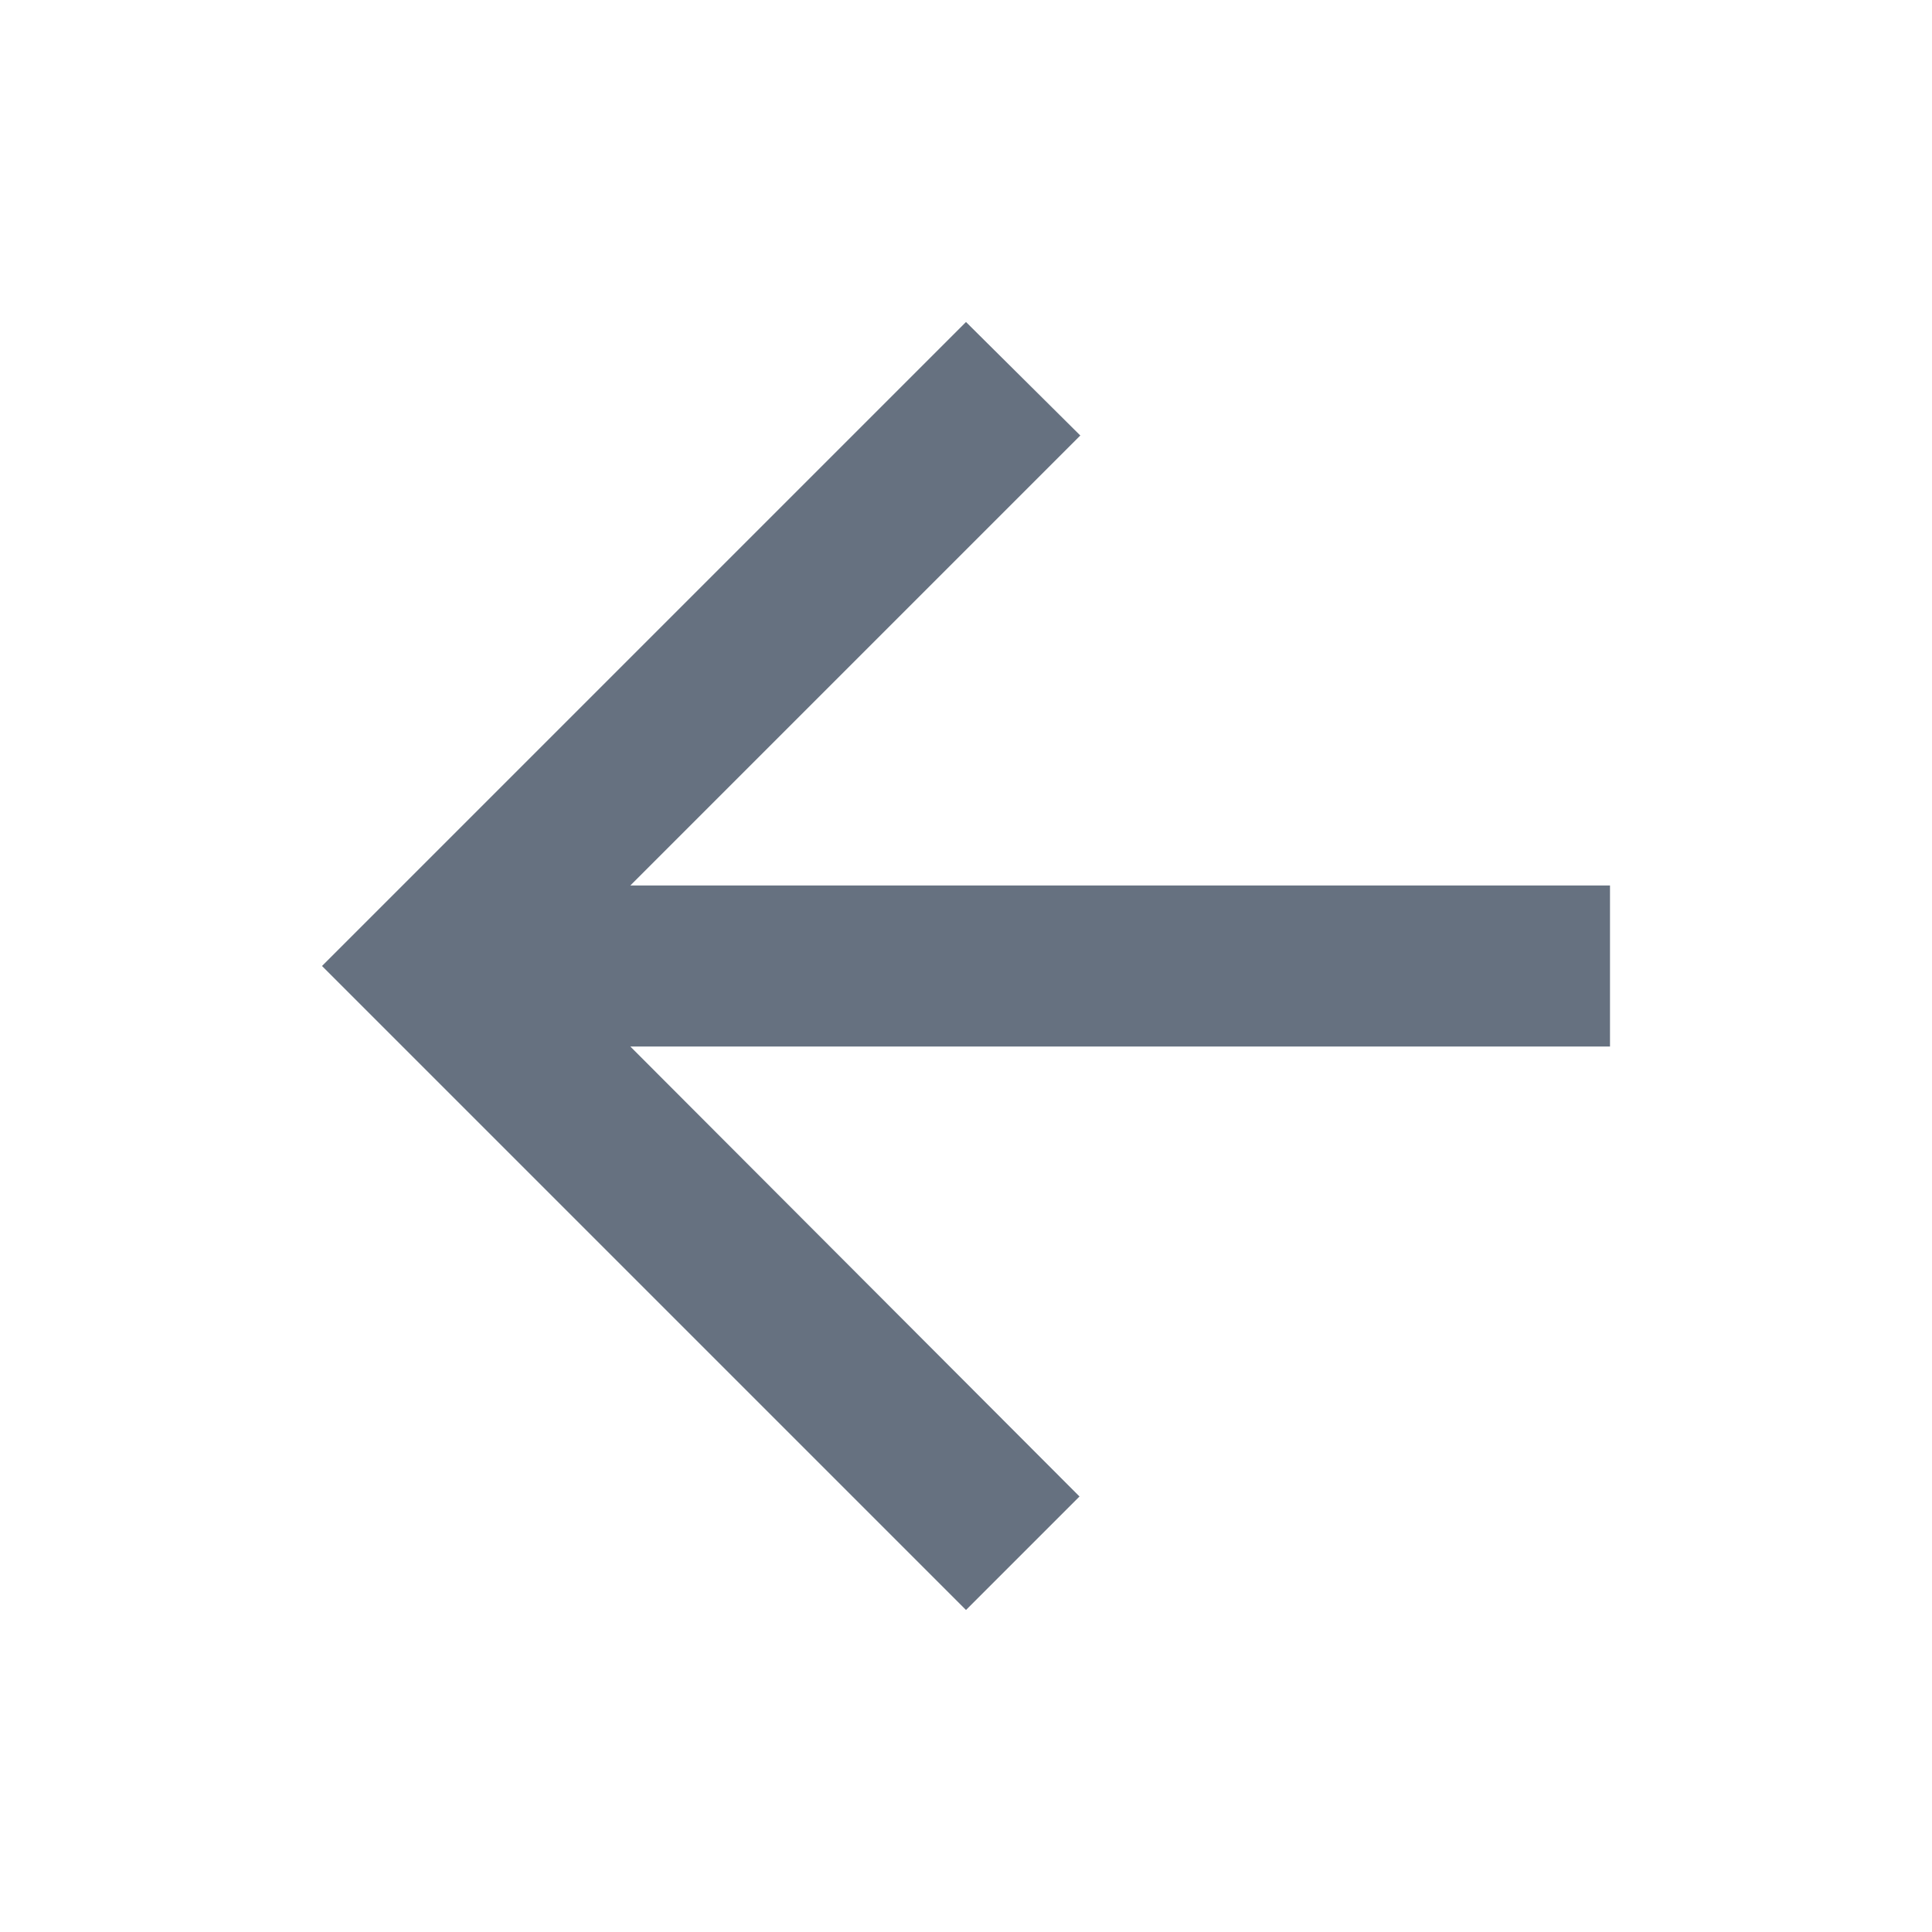
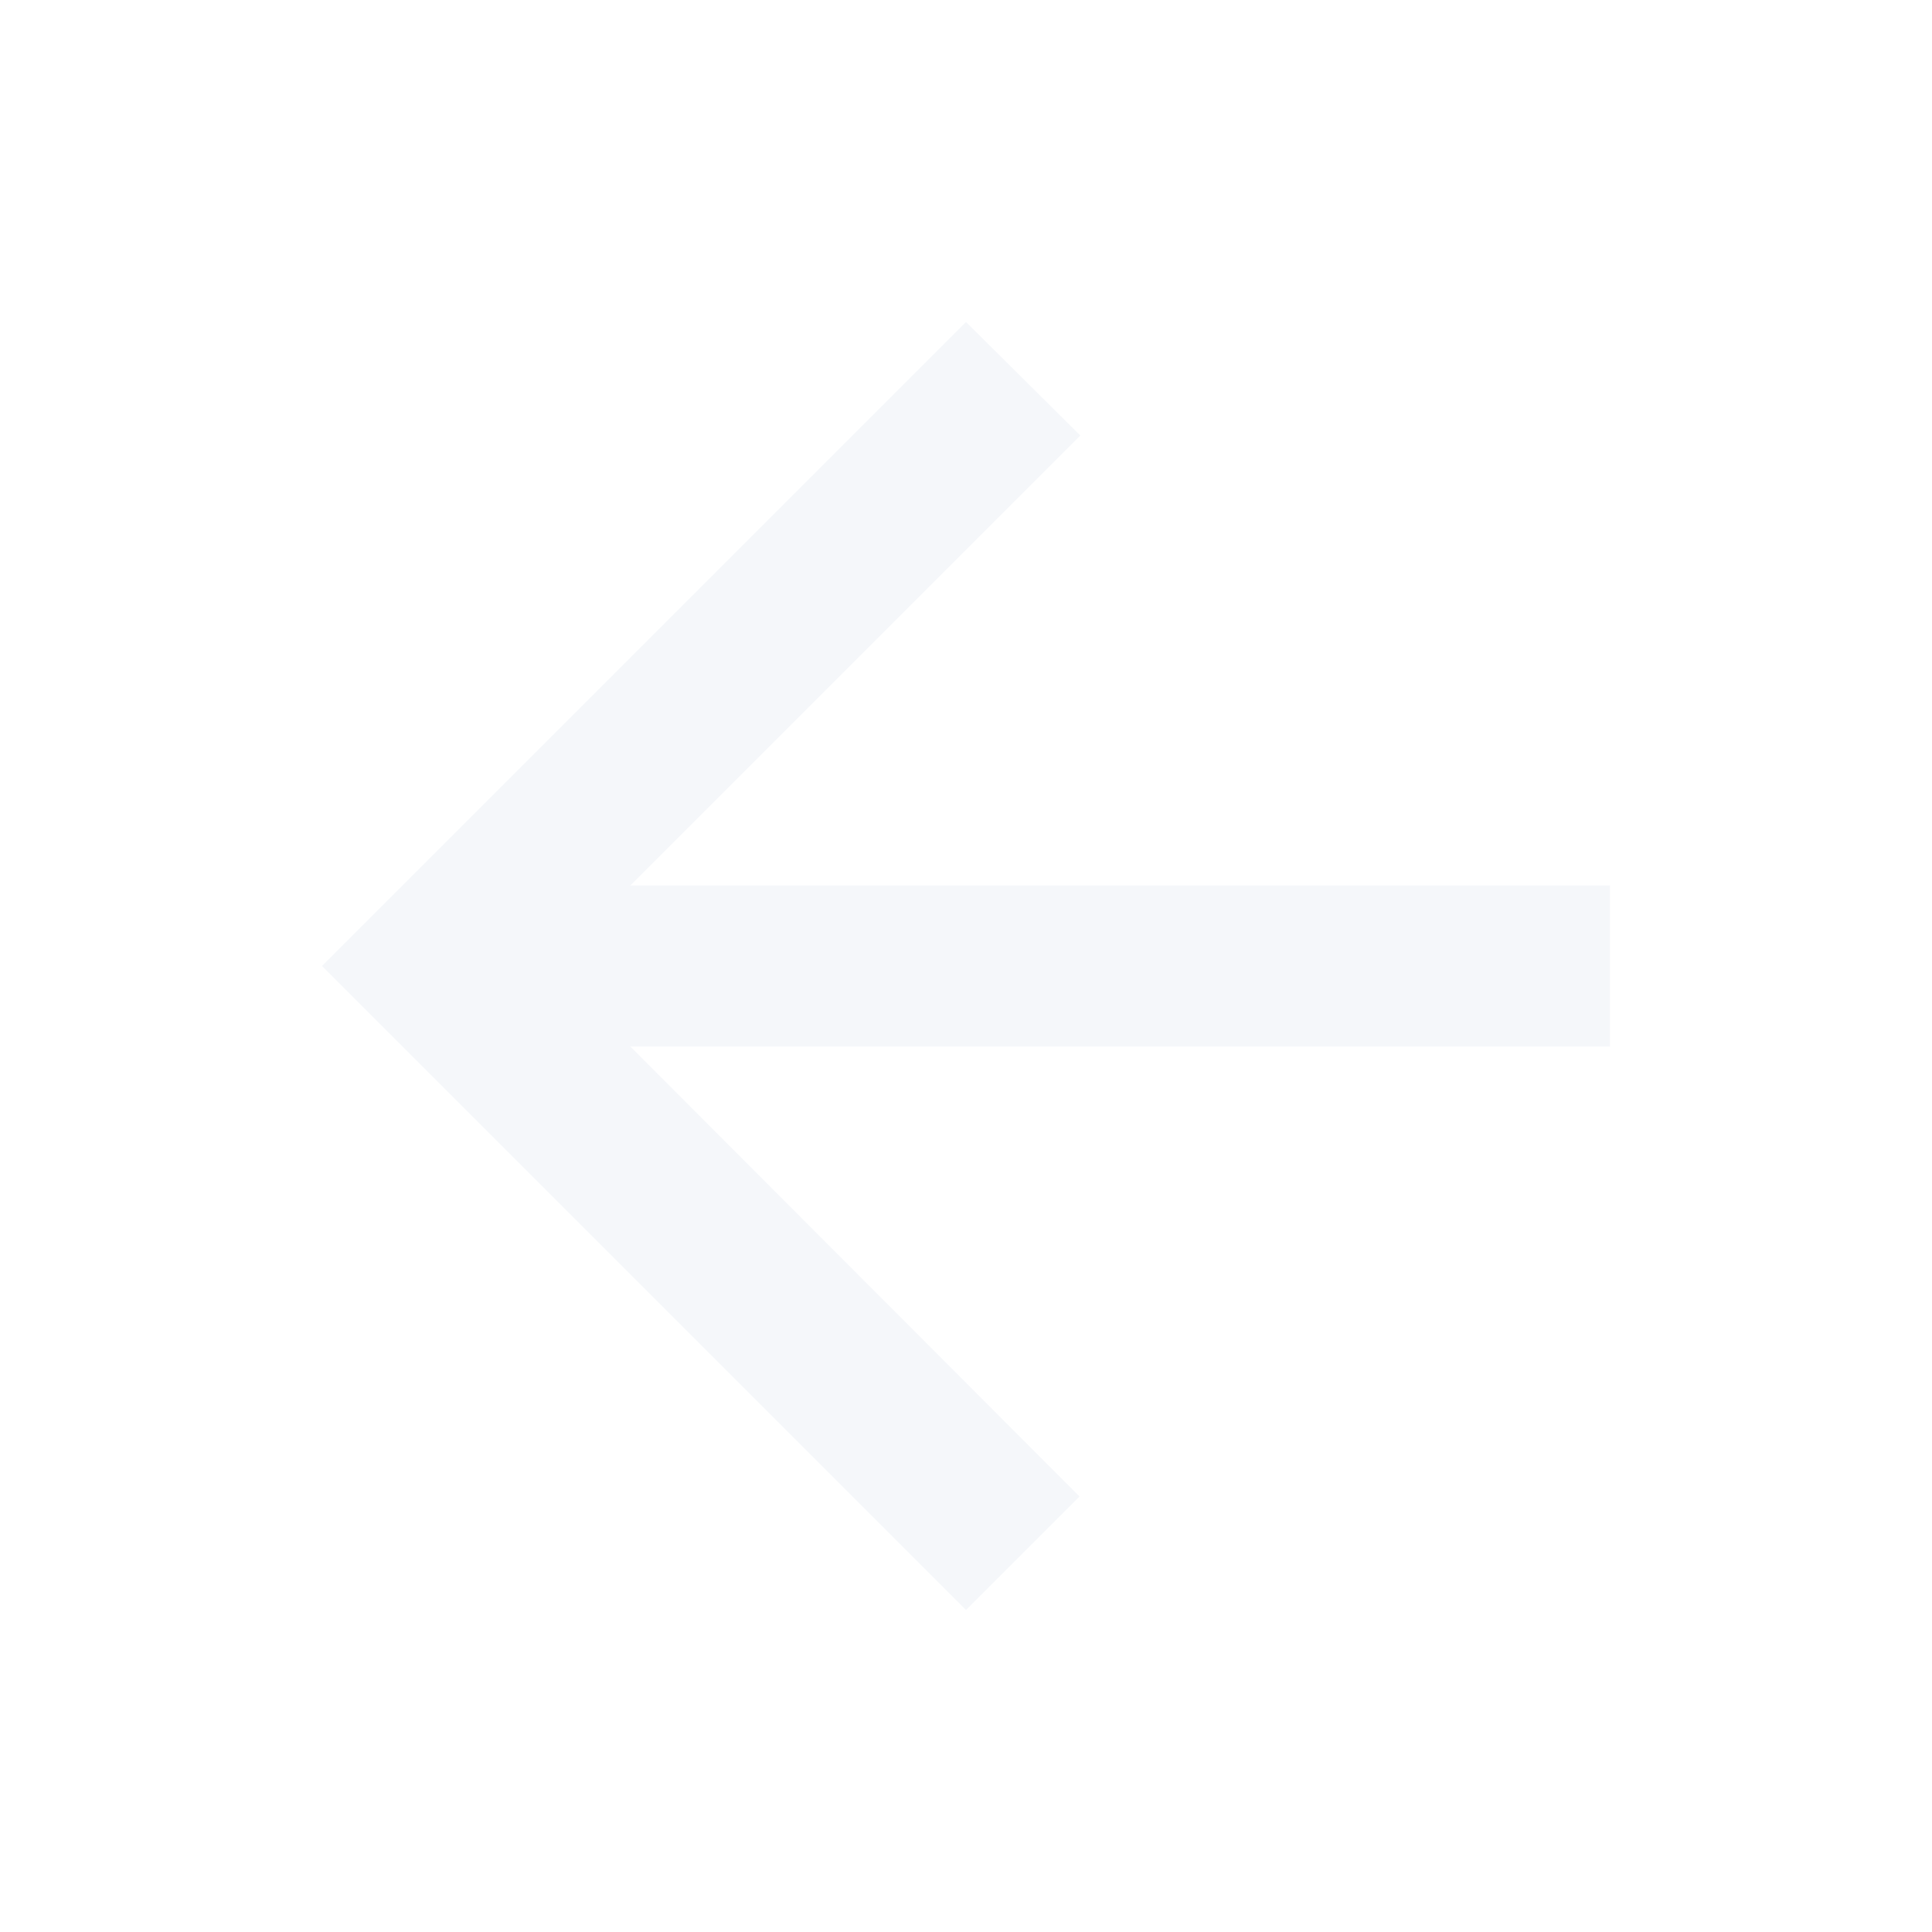
- <svg xmlns="http://www.w3.org/2000/svg" height="24px" viewBox="0 0 24 24" width="24px" fill="#667180">
+ <svg xmlns="http://www.w3.org/2000/svg" height="24px" viewBox="0 0 24 24" width="24px" fill="#f5f7fa">
  <path d="M0 0h24v24H0V0z" fill="none" />
  <path d="M20 11H7.83l5.59-5.59L12 4l-8 8 8 8 1.41-1.41L7.83 13H20v-2z" />
</svg>
